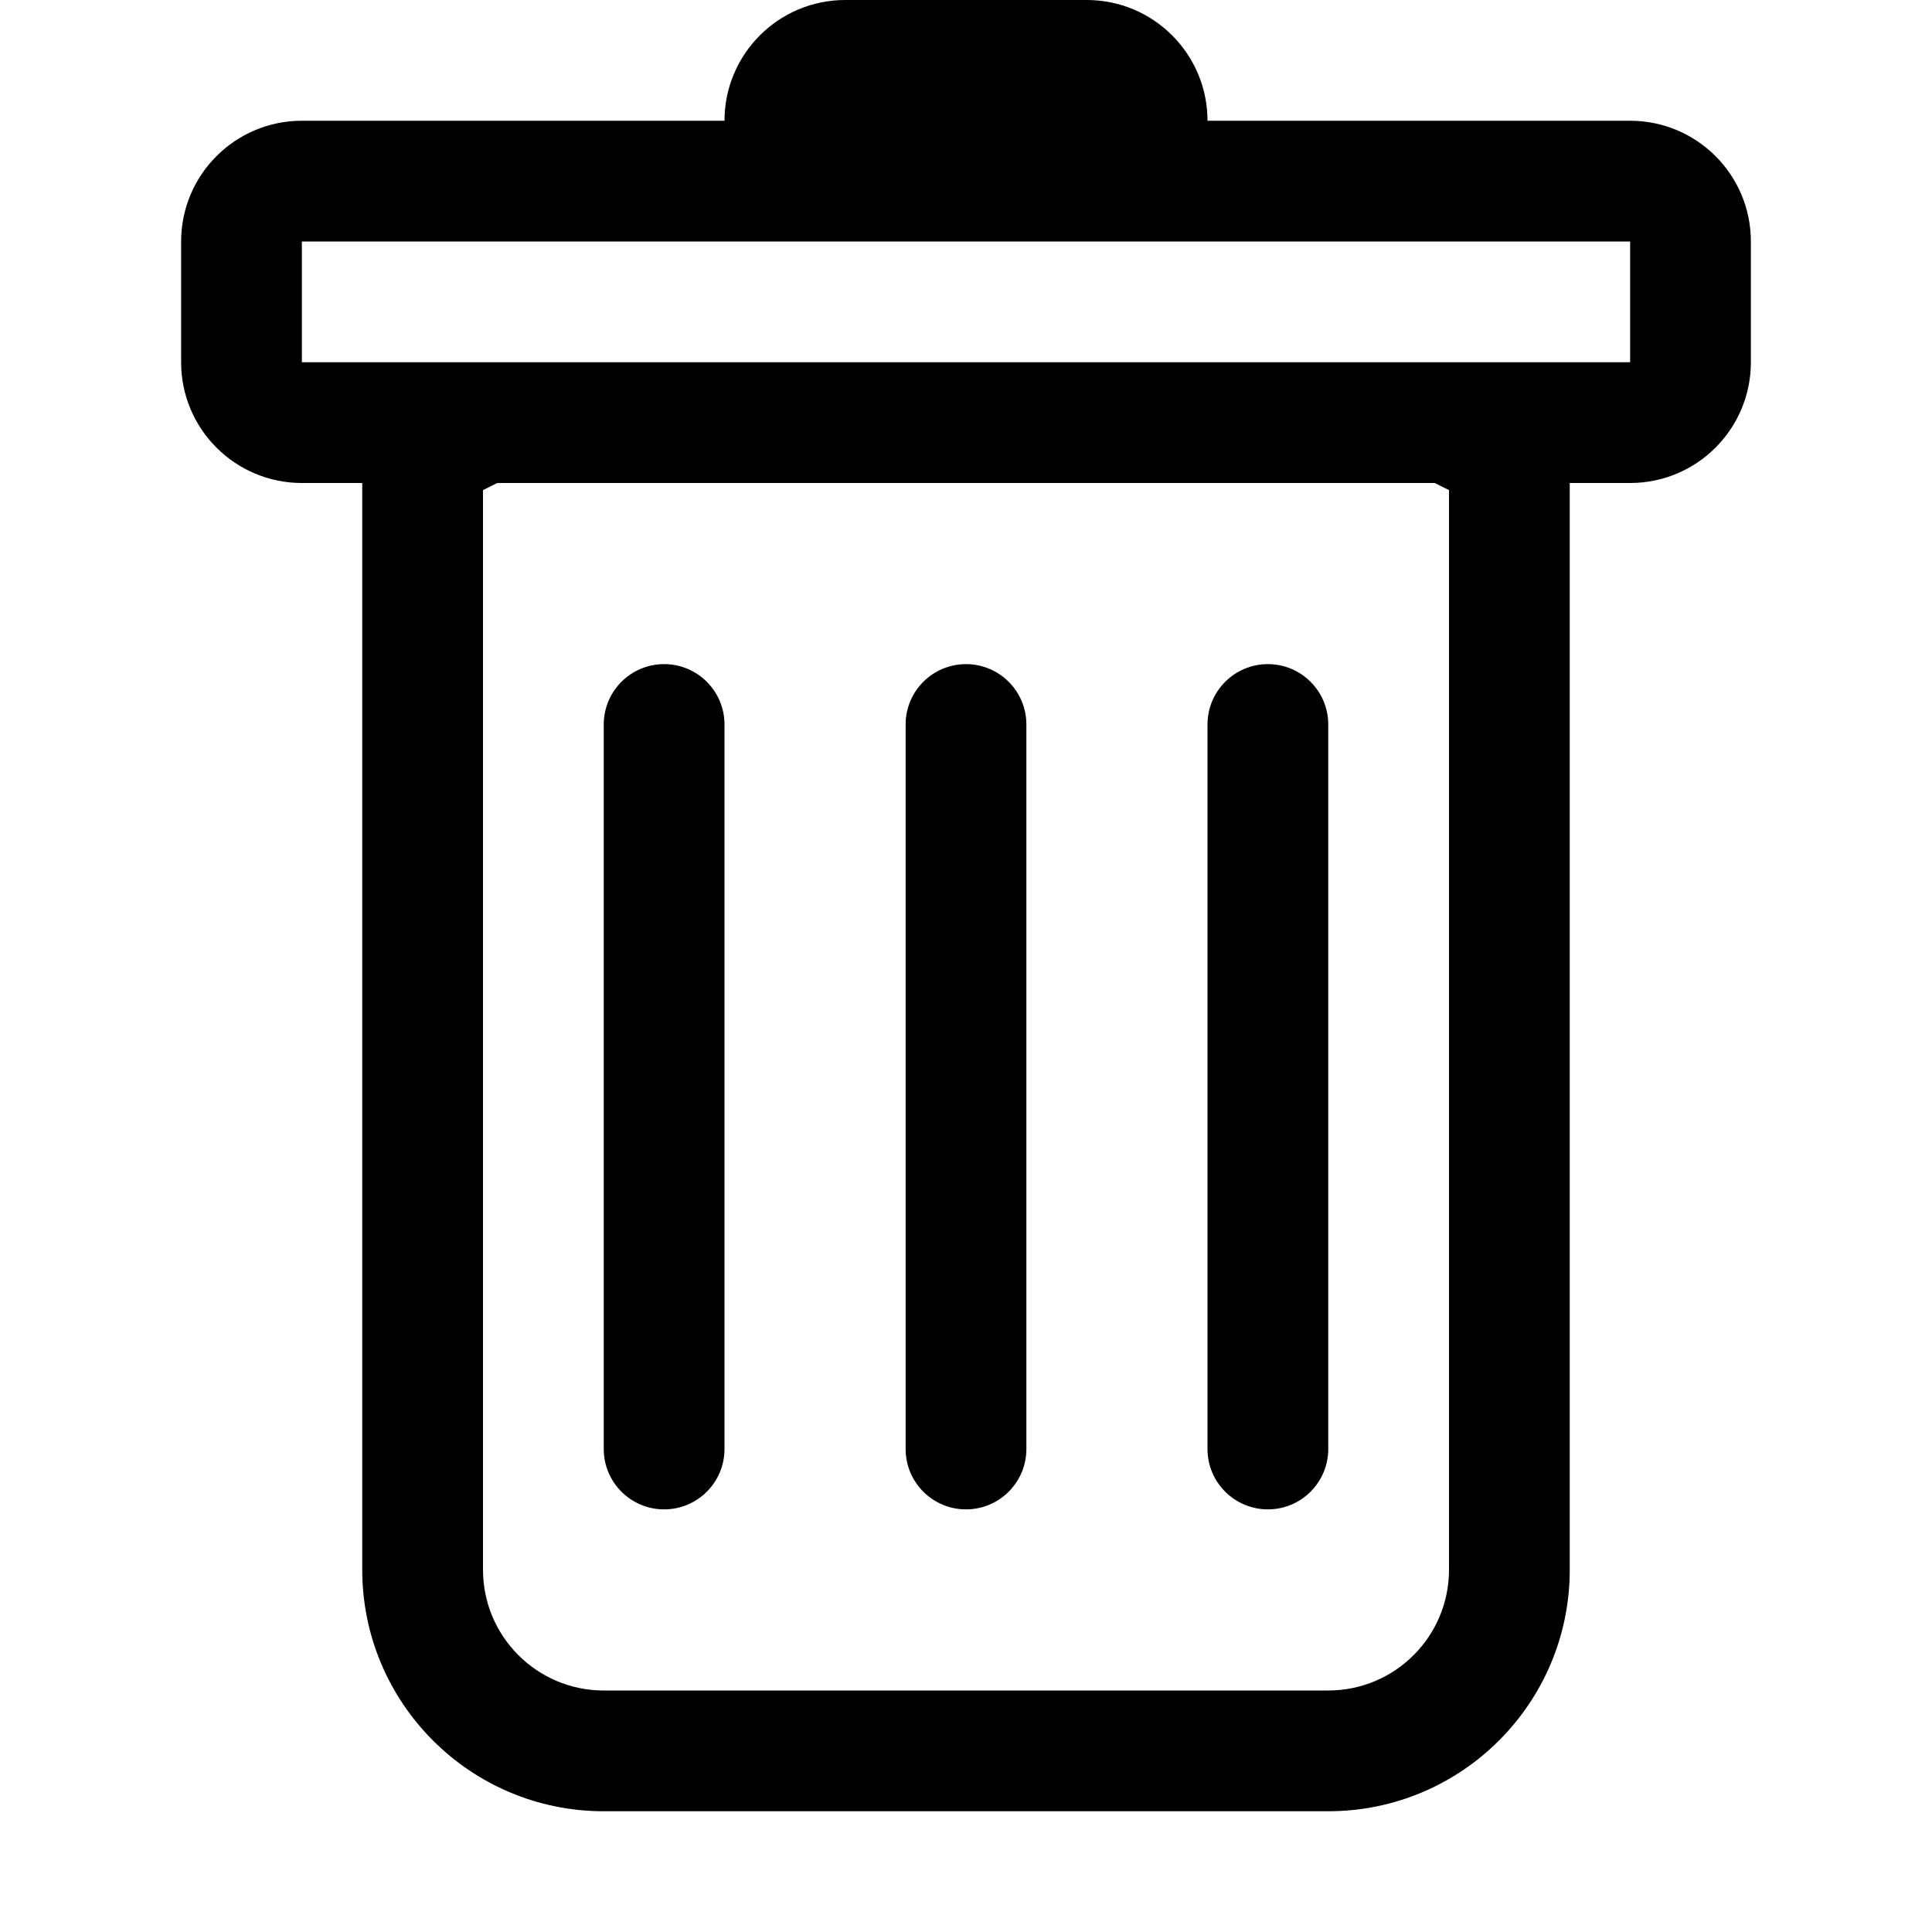
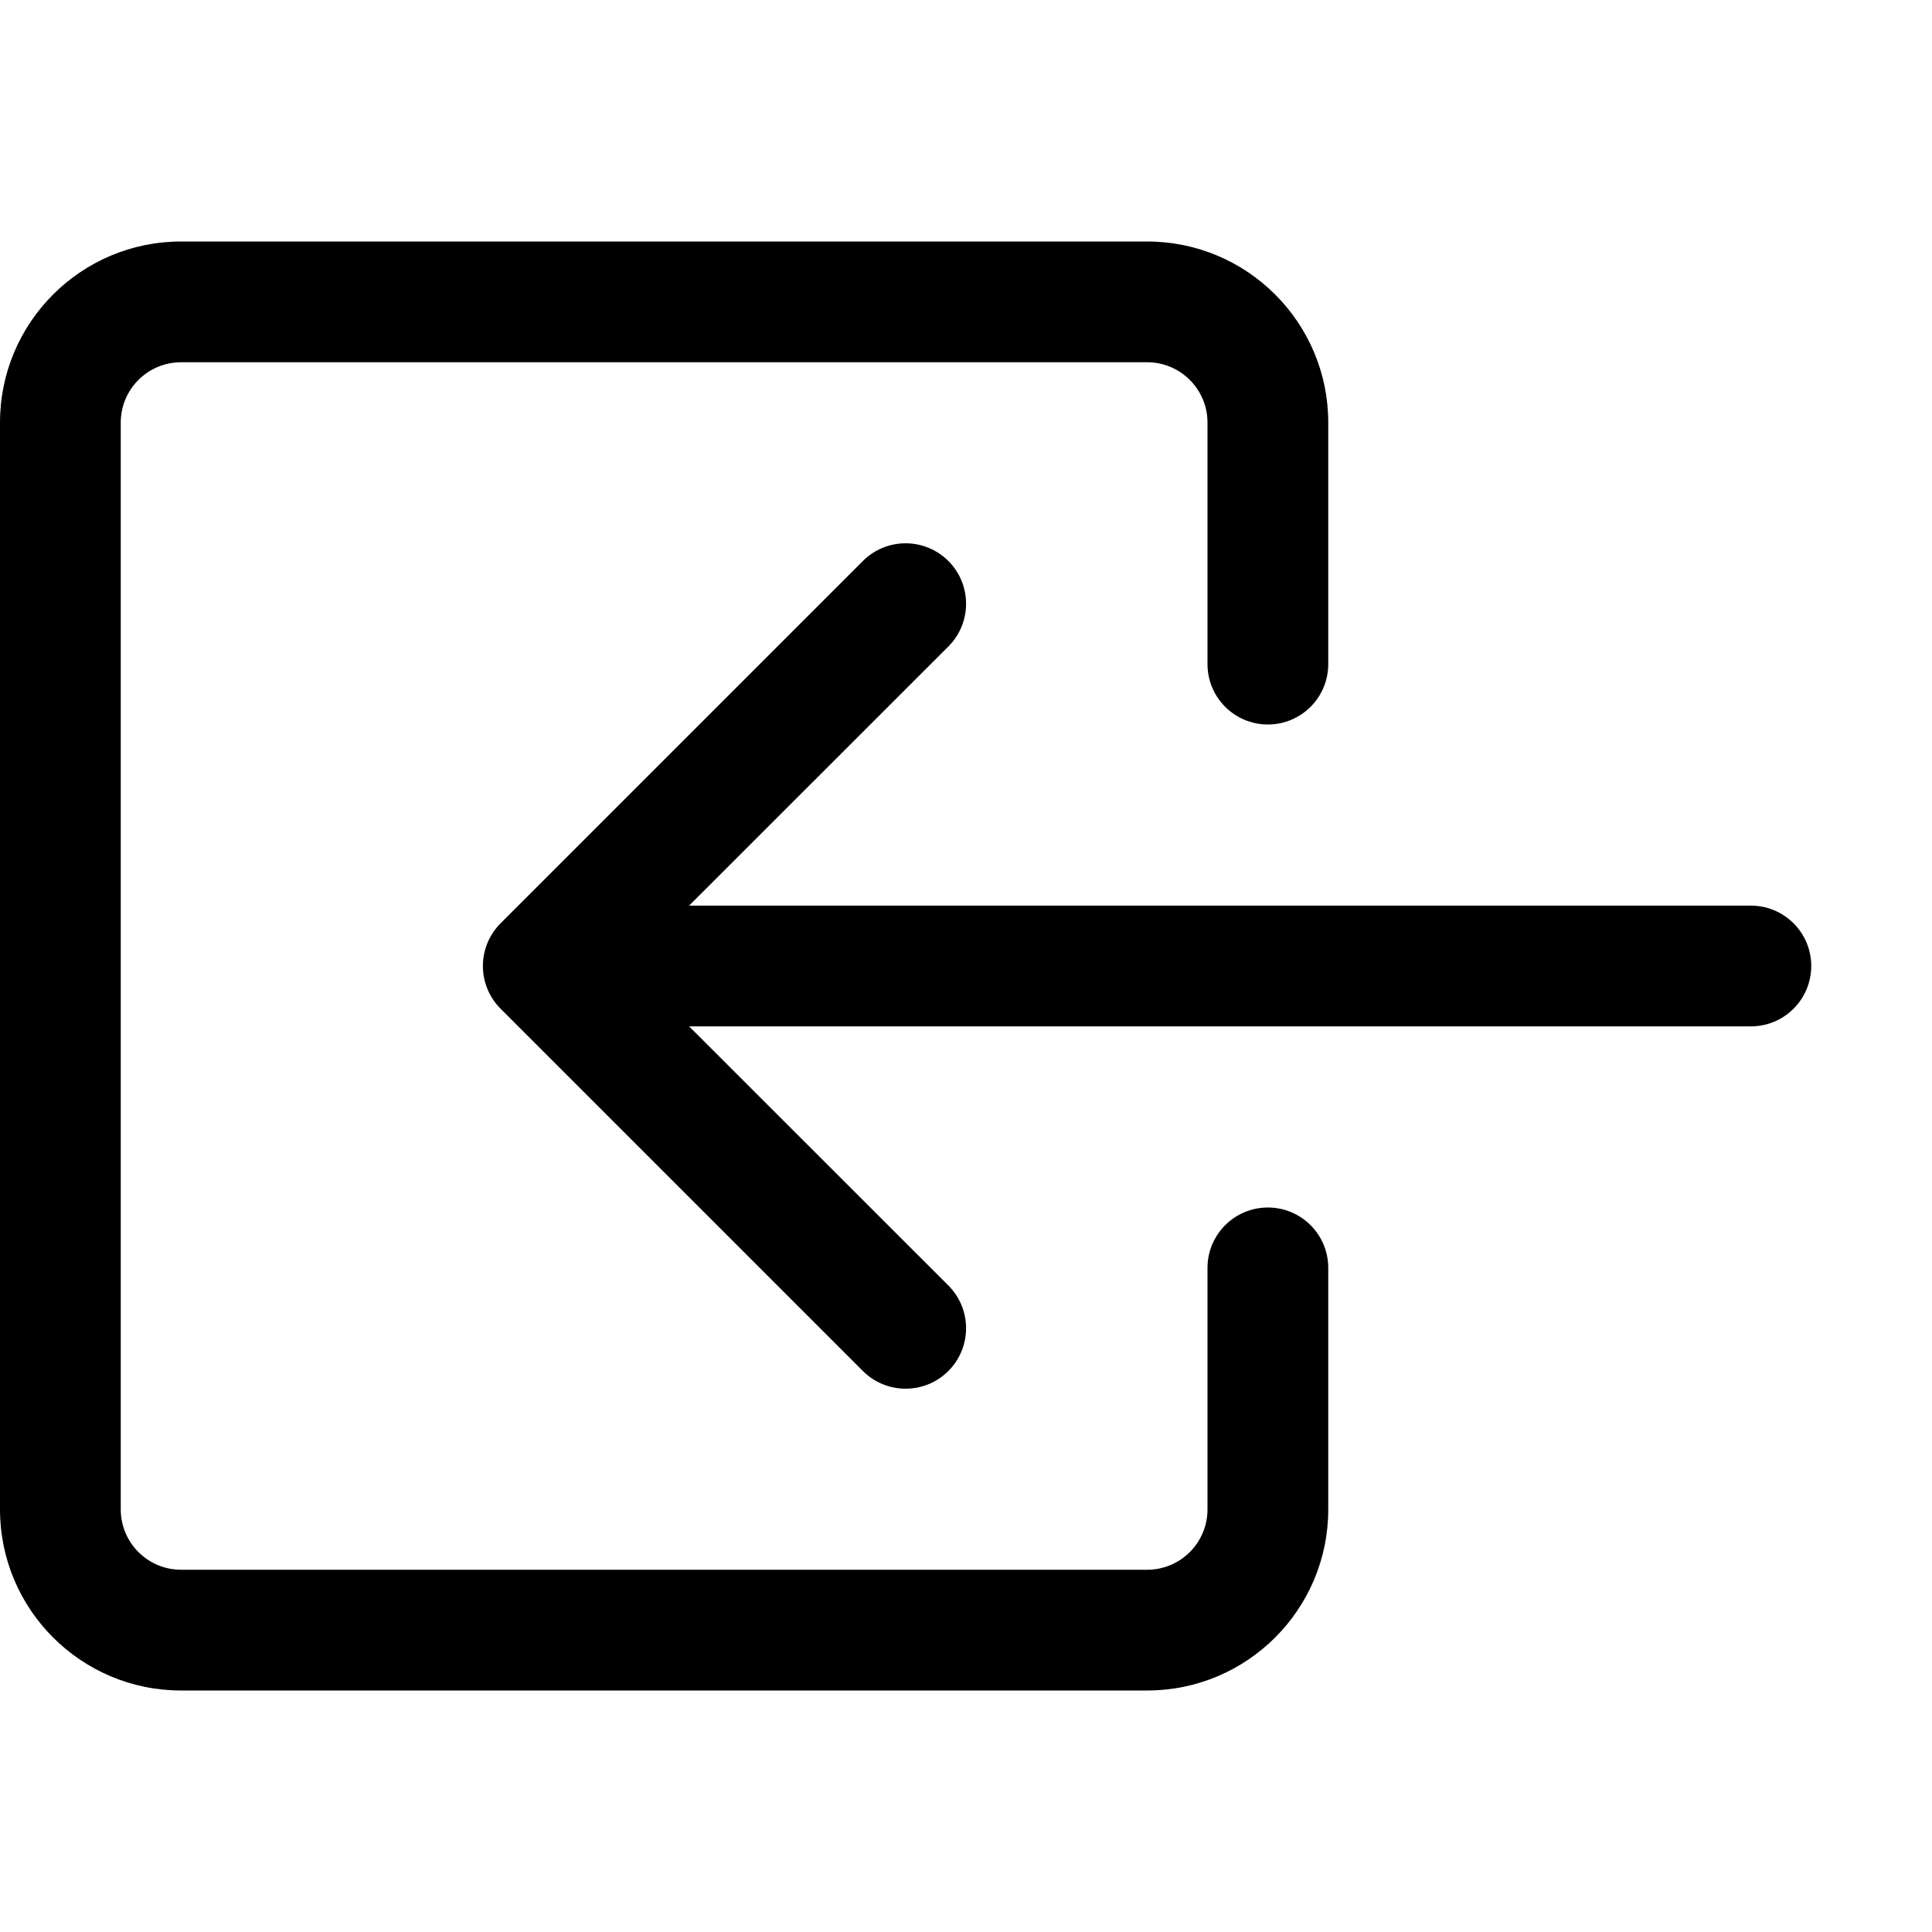
- <svg xmlns="http://www.w3.org/2000/svg" width="16" height="16" fill="currentColor" class="bi bi-trash" viewBox="0 0 16 16">
-   <path d="M5.5 5.5A.5.5 0 0 1 6 6v6a.5.5 0 0 1-1 0V6a.5.5 0 0 1 .5-.5zm2.5 0a.5.5 0 0 1 .5.5v6a.5.5 0 0 1-1 0V6a.5.5 0 0 1 .5-.5zm3 .5a.5.5 0 0 0-1 0v6a.5.5 0 0 0 1 0V6z" />
-   <path fill-rule="evenodd" d="M14.5 3a1 1 0 0 1-1 1H13v9a2 2 0 0 1-2 2H5a2 2 0 0 1-2-2V4h-.5a1 1 0 0 1-1-1V2a1 1 0 0 1 1-1H6a1 1 0 0 1 1-1h2a1 1 0 0 1 1 1h3.5a1 1 0 0 1 1 1v1zM4.118 4 4 4.059V13a1 1 0 0 0 1 1h6a1 1 0 0 0 1-1V4.059L11.882 4H4.118zM2.5 3V2h11v1h-11z" />
+ <svg xmlns="http://www.w3.org/2000/svg" width="16" height="16" fill="currentColor" class="bi bi-box-arrow-in-left" viewBox="0 0 16 16">
+   <path fill-rule="evenodd" d="M10 3.5a.5.5 0 0 0-.5-.5h-8a.5.5 0 0 0-.5.5v9a.5.5 0 0 0 .5.5h8a.5.5 0 0 0 .5-.5v-2a.5.5 0 0 1 1 0v2A1.5 1.5 0 0 1 9.5 14h-8A1.5 1.5 0 0 1 0 12.5v-9A1.5 1.5 0 0 1 1.5 2h8A1.5 1.5 0 0 1 11 3.5v2a.5.5 0 0 1-1 0v-2z" />
+   <path fill-rule="evenodd" d="M4.146 8.354a.5.5 0 0 1 0-.708l3-3a.5.5 0 1 1 .708.708L5.707 7.5H14.5a.5.5 0 0 1 0 1H5.707l2.147 2.146a.5.5 0 0 1-.708.708l-3-3z" />
</svg>
